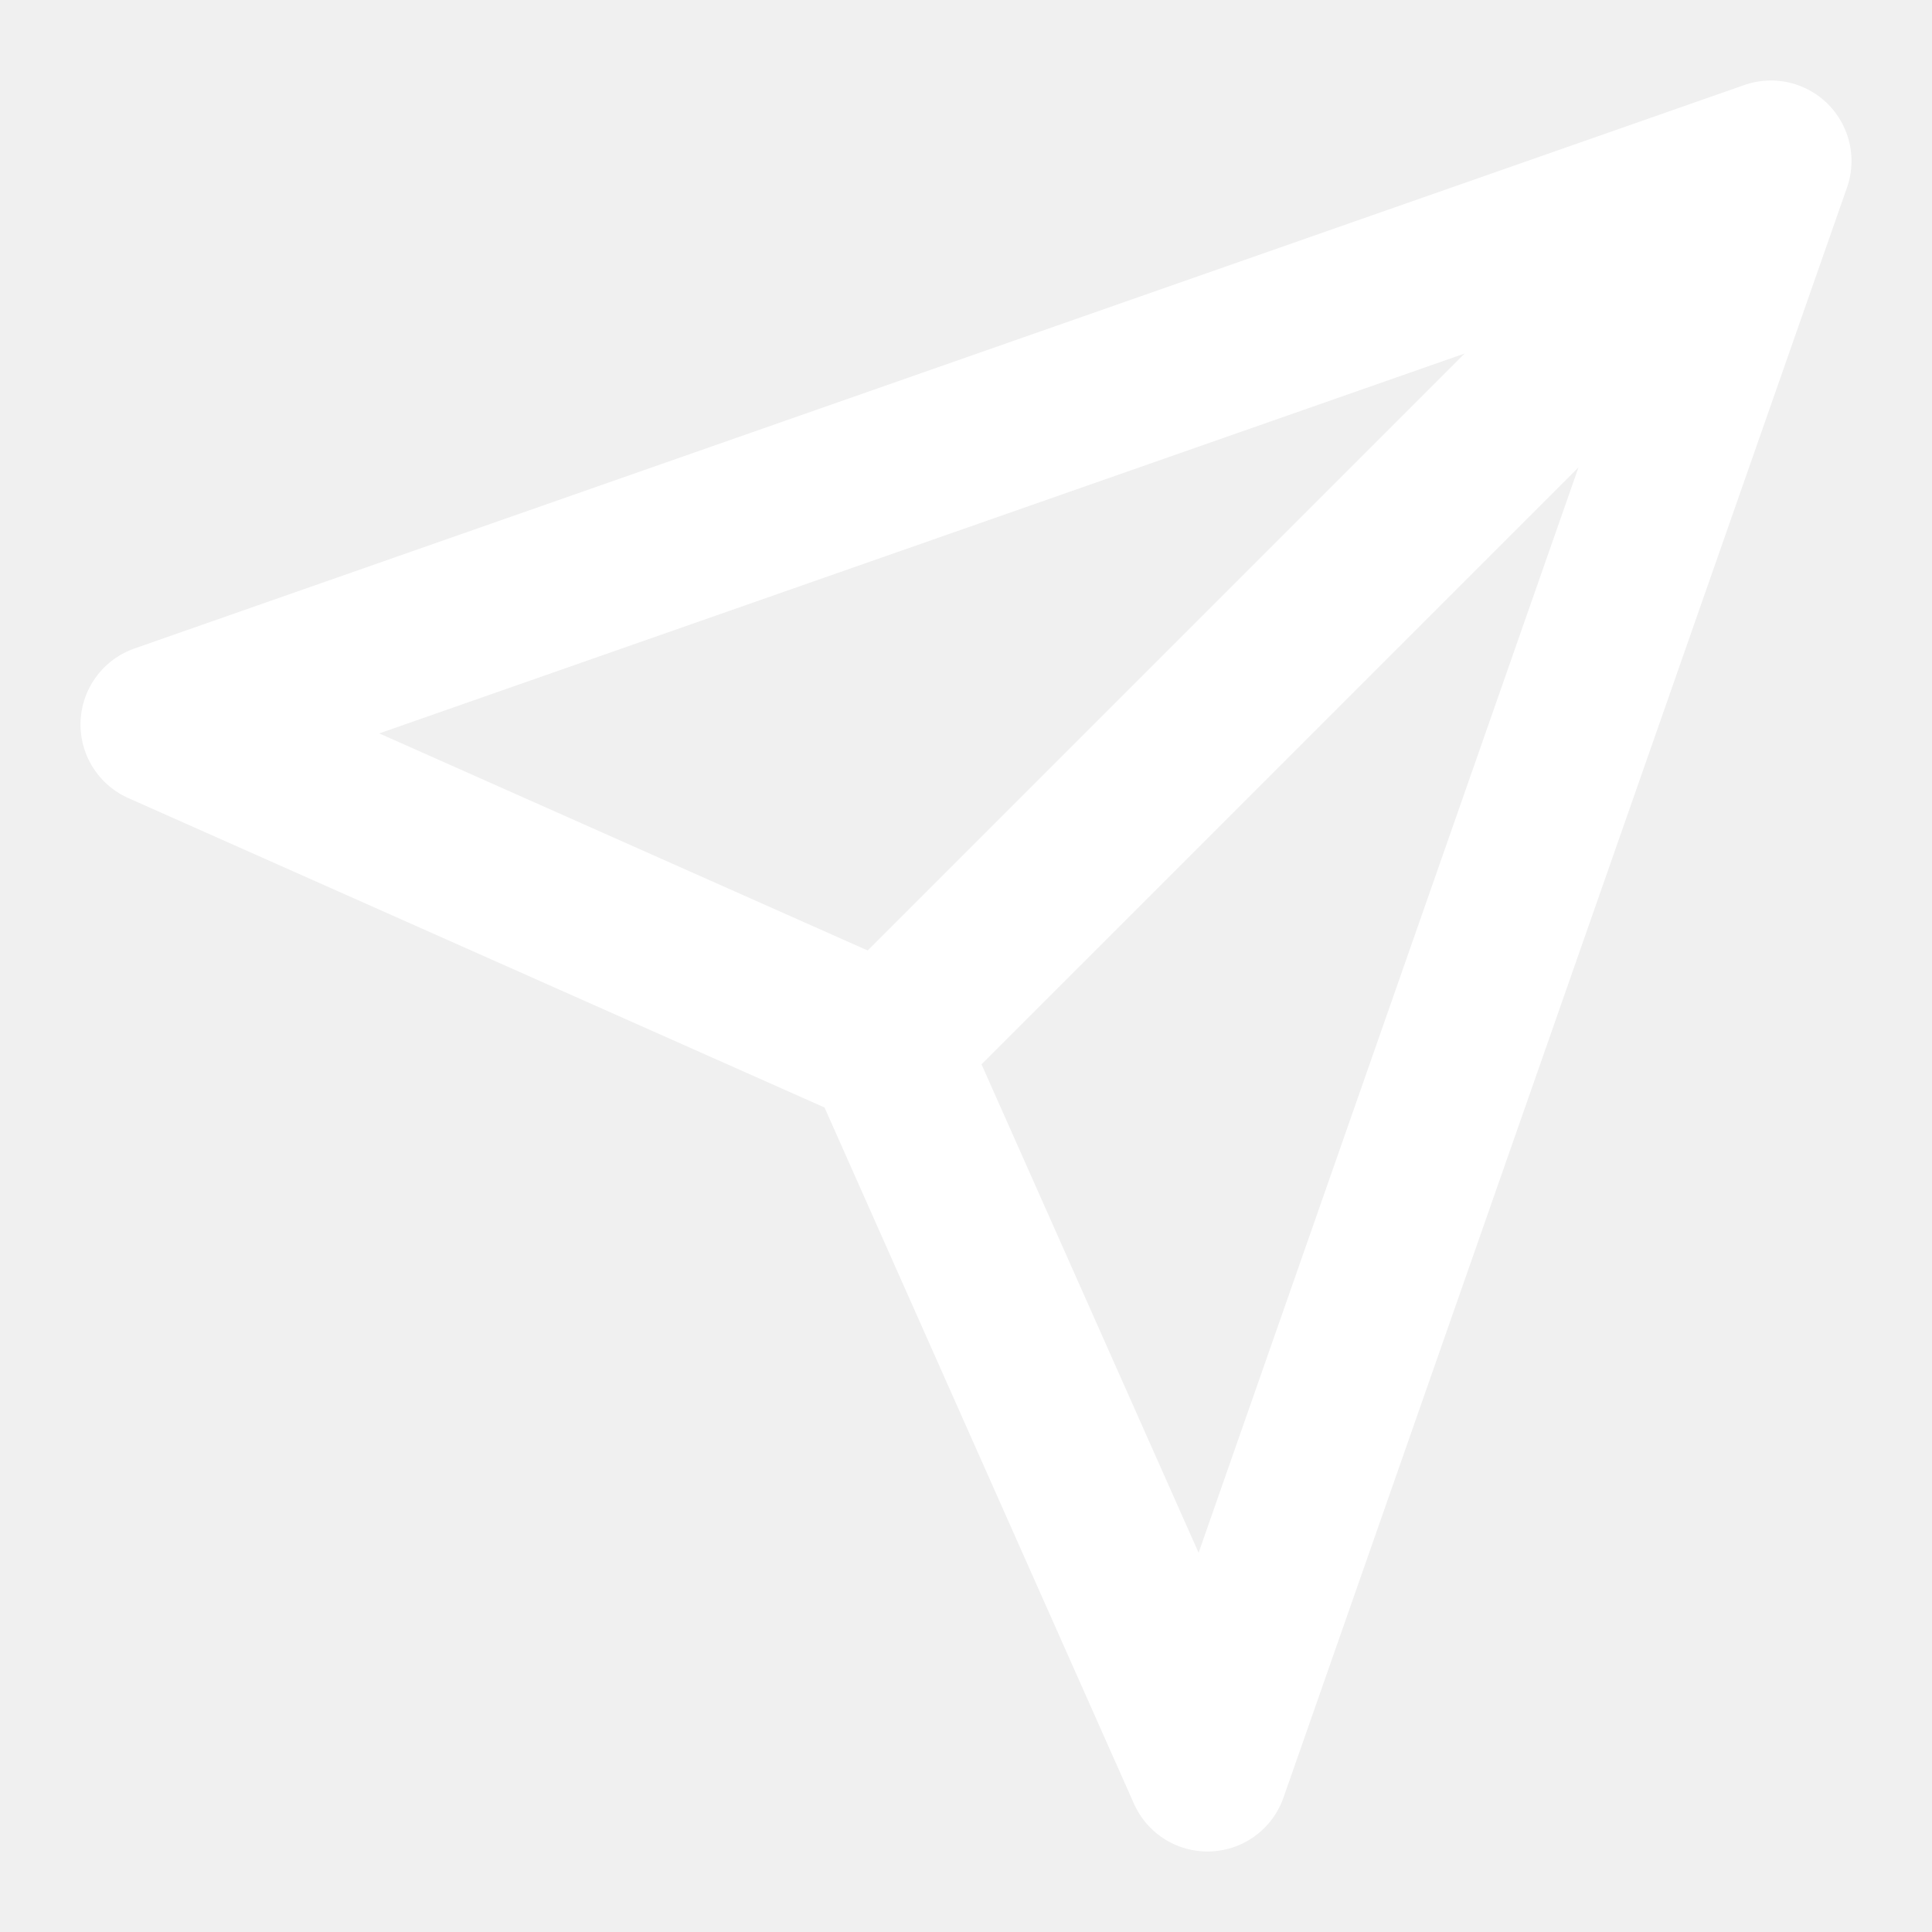
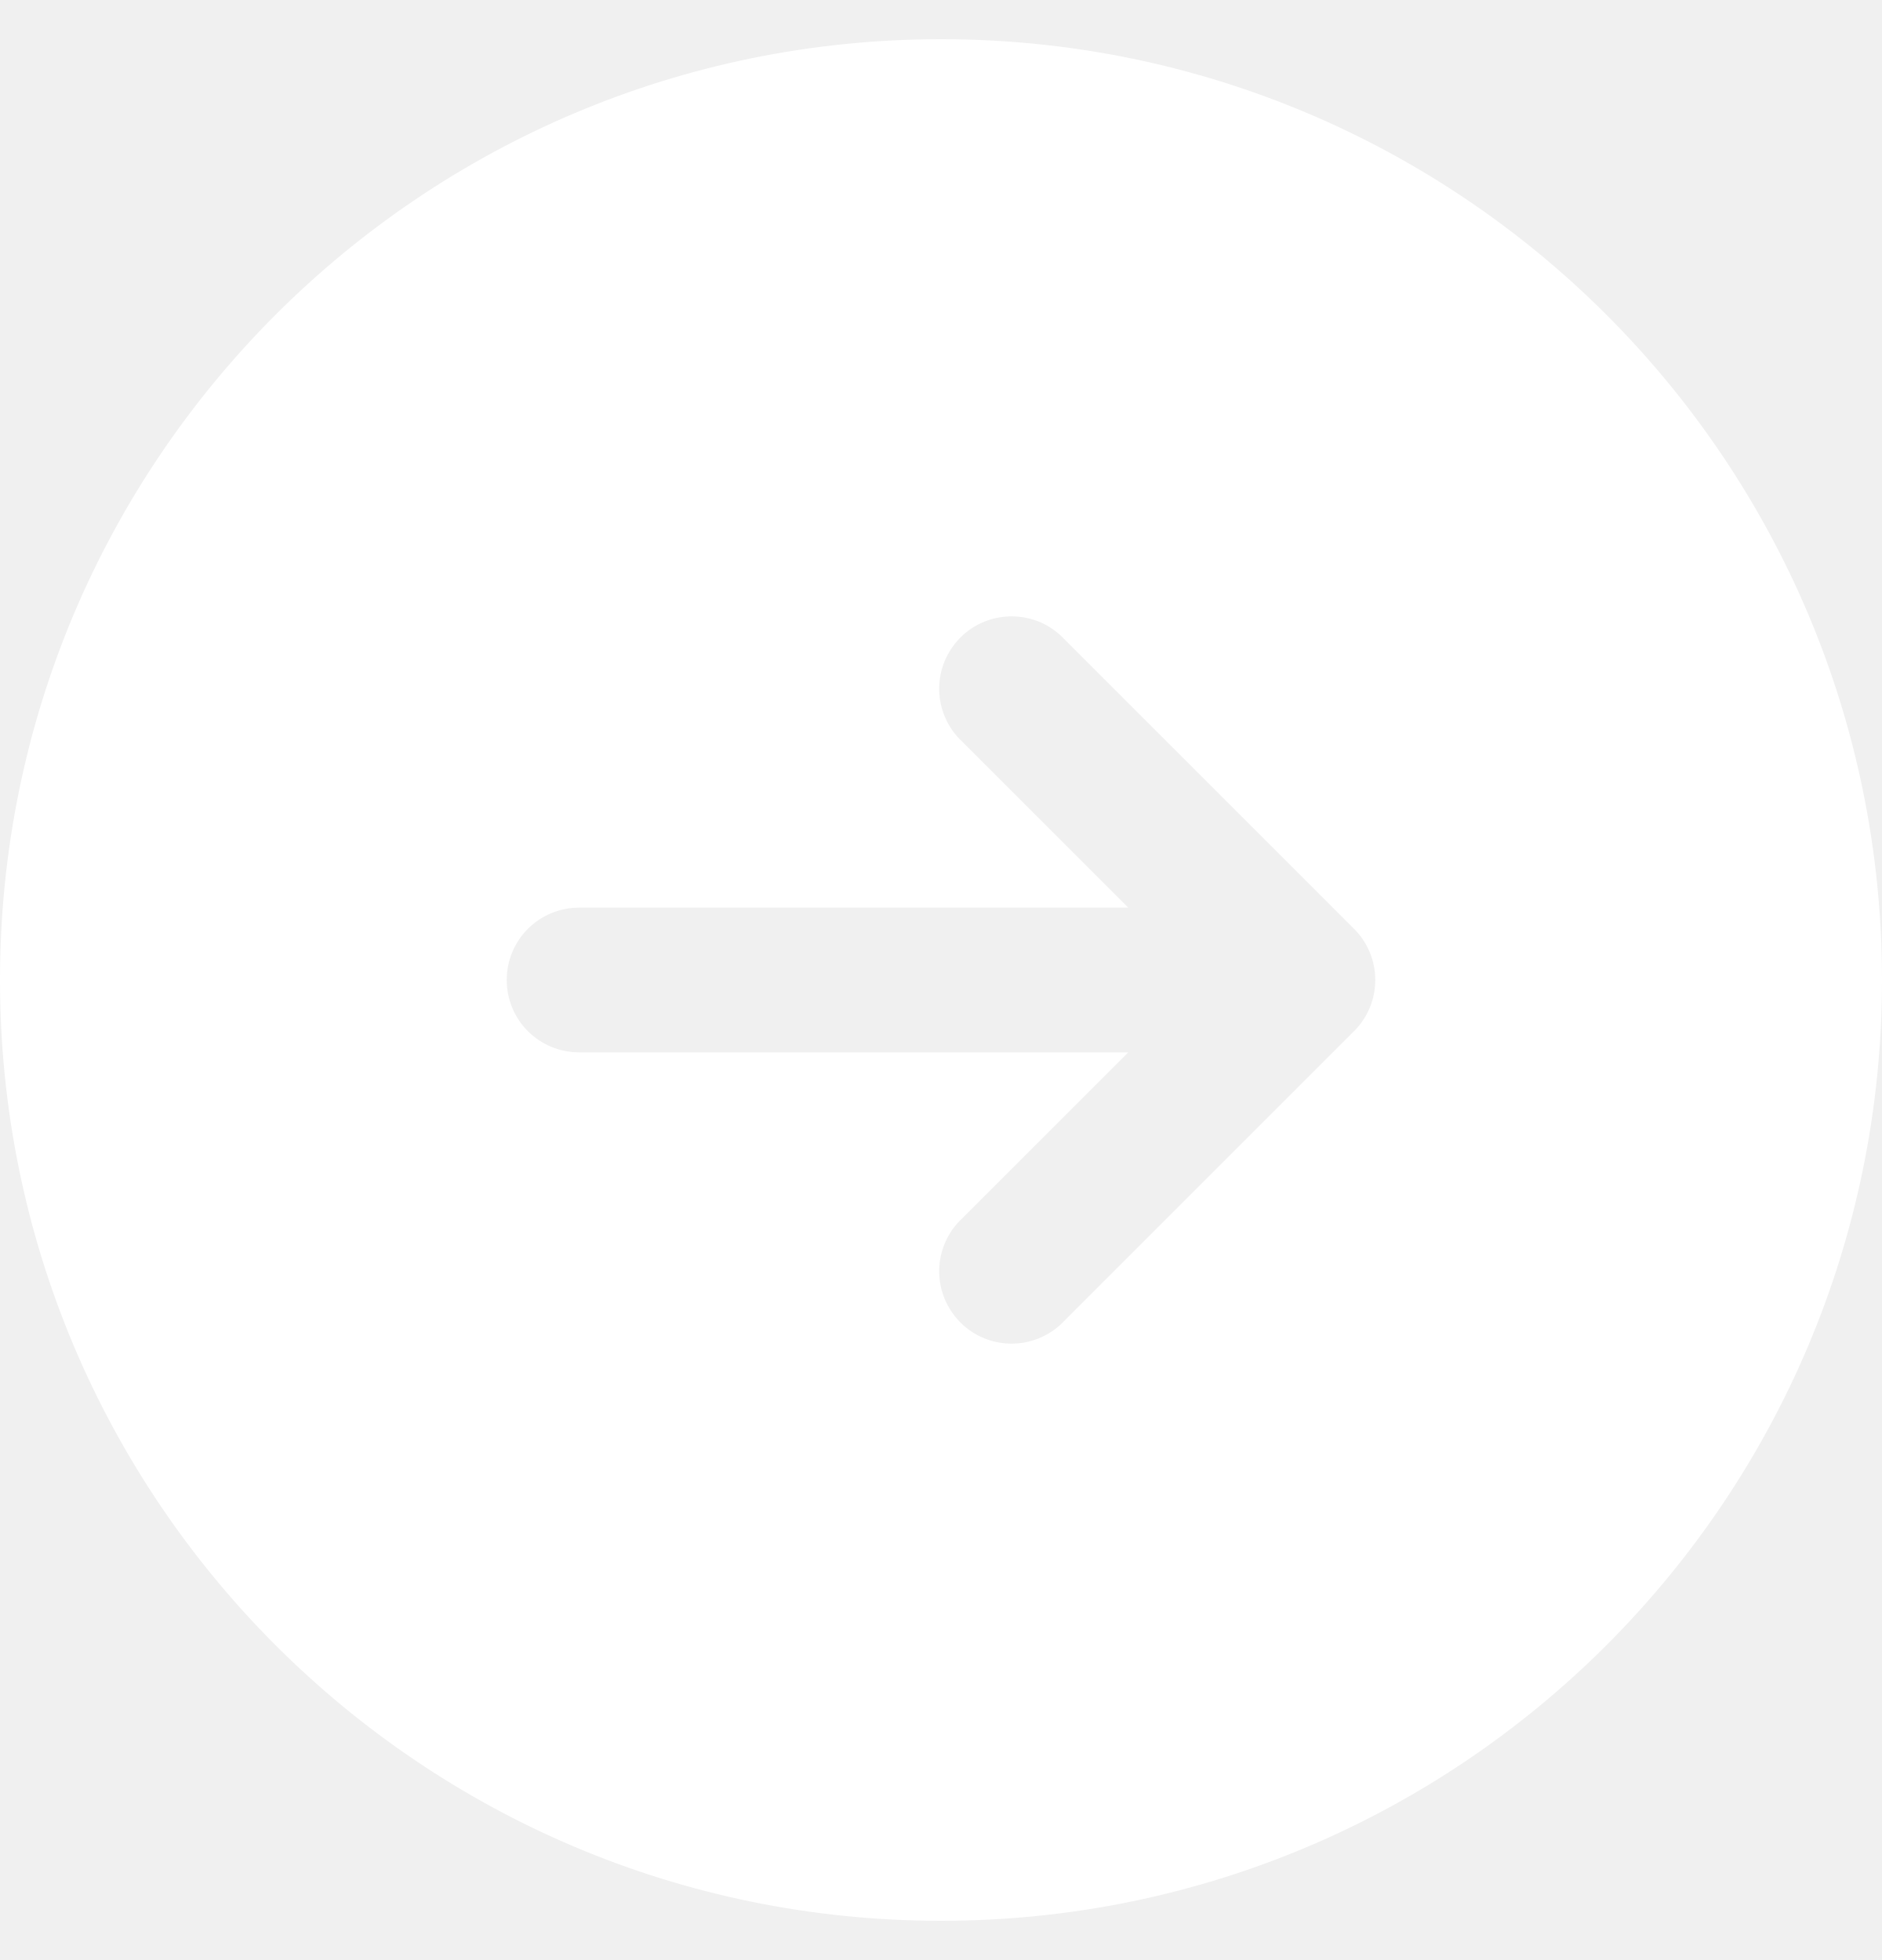
- <svg xmlns="http://www.w3.org/2000/svg" width="24" height="24" viewBox="0 0 24 24" fill="none">
-   <path d="M22 2L11 13M22 2L15 22L11 13M22 2L2 9L11 13" stroke="white" stroke-width="2" stroke-linecap="round" stroke-linejoin="round" />
+ <svg xmlns="http://www.w3.org/2000/svg" width="24" height="25" viewBox="0 0 24 25" fill="none">
+   <path fill-rule="evenodd" clip-rule="evenodd" d="M12 0.5C5.372 0.5 0 5.872 0 12.5C0 19.128 5.372 24.5 12 24.5C18.628 24.5 24 19.128 24 12.5C24 5.872 18.628 0.5 12 0.5ZM17.268 13.152C17.441 12.979 17.538 12.745 17.538 12.5C17.538 12.255 17.441 12.021 17.268 11.848L13.575 8.155C13.491 8.065 13.389 7.992 13.276 7.941C13.162 7.891 13.04 7.864 12.916 7.862C12.792 7.86 12.669 7.882 12.554 7.929C12.439 7.975 12.335 8.044 12.247 8.132C12.16 8.22 12.091 8.324 12.044 8.439C11.998 8.554 11.975 8.677 11.977 8.801C11.979 8.925 12.006 9.047 12.057 9.16C12.107 9.274 12.18 9.375 12.271 9.46L14.388 11.577H7.385C7.14 11.577 6.905 11.674 6.732 11.847C6.559 12.02 6.462 12.255 6.462 12.5C6.462 12.745 6.559 12.98 6.732 13.153C6.905 13.326 7.14 13.423 7.385 13.423H14.388L12.271 15.54C12.18 15.624 12.107 15.726 12.057 15.84C12.006 15.953 11.979 16.075 11.977 16.199C11.975 16.323 11.998 16.446 12.044 16.561C12.091 16.676 12.16 16.78 12.247 16.868C12.335 16.956 12.439 17.025 12.554 17.071C12.669 17.118 12.792 17.14 12.916 17.138C13.04 17.136 13.162 17.109 13.276 17.058C13.389 17.008 13.491 16.935 13.575 16.845L17.268 13.152Z" fill="white" />
</svg>
